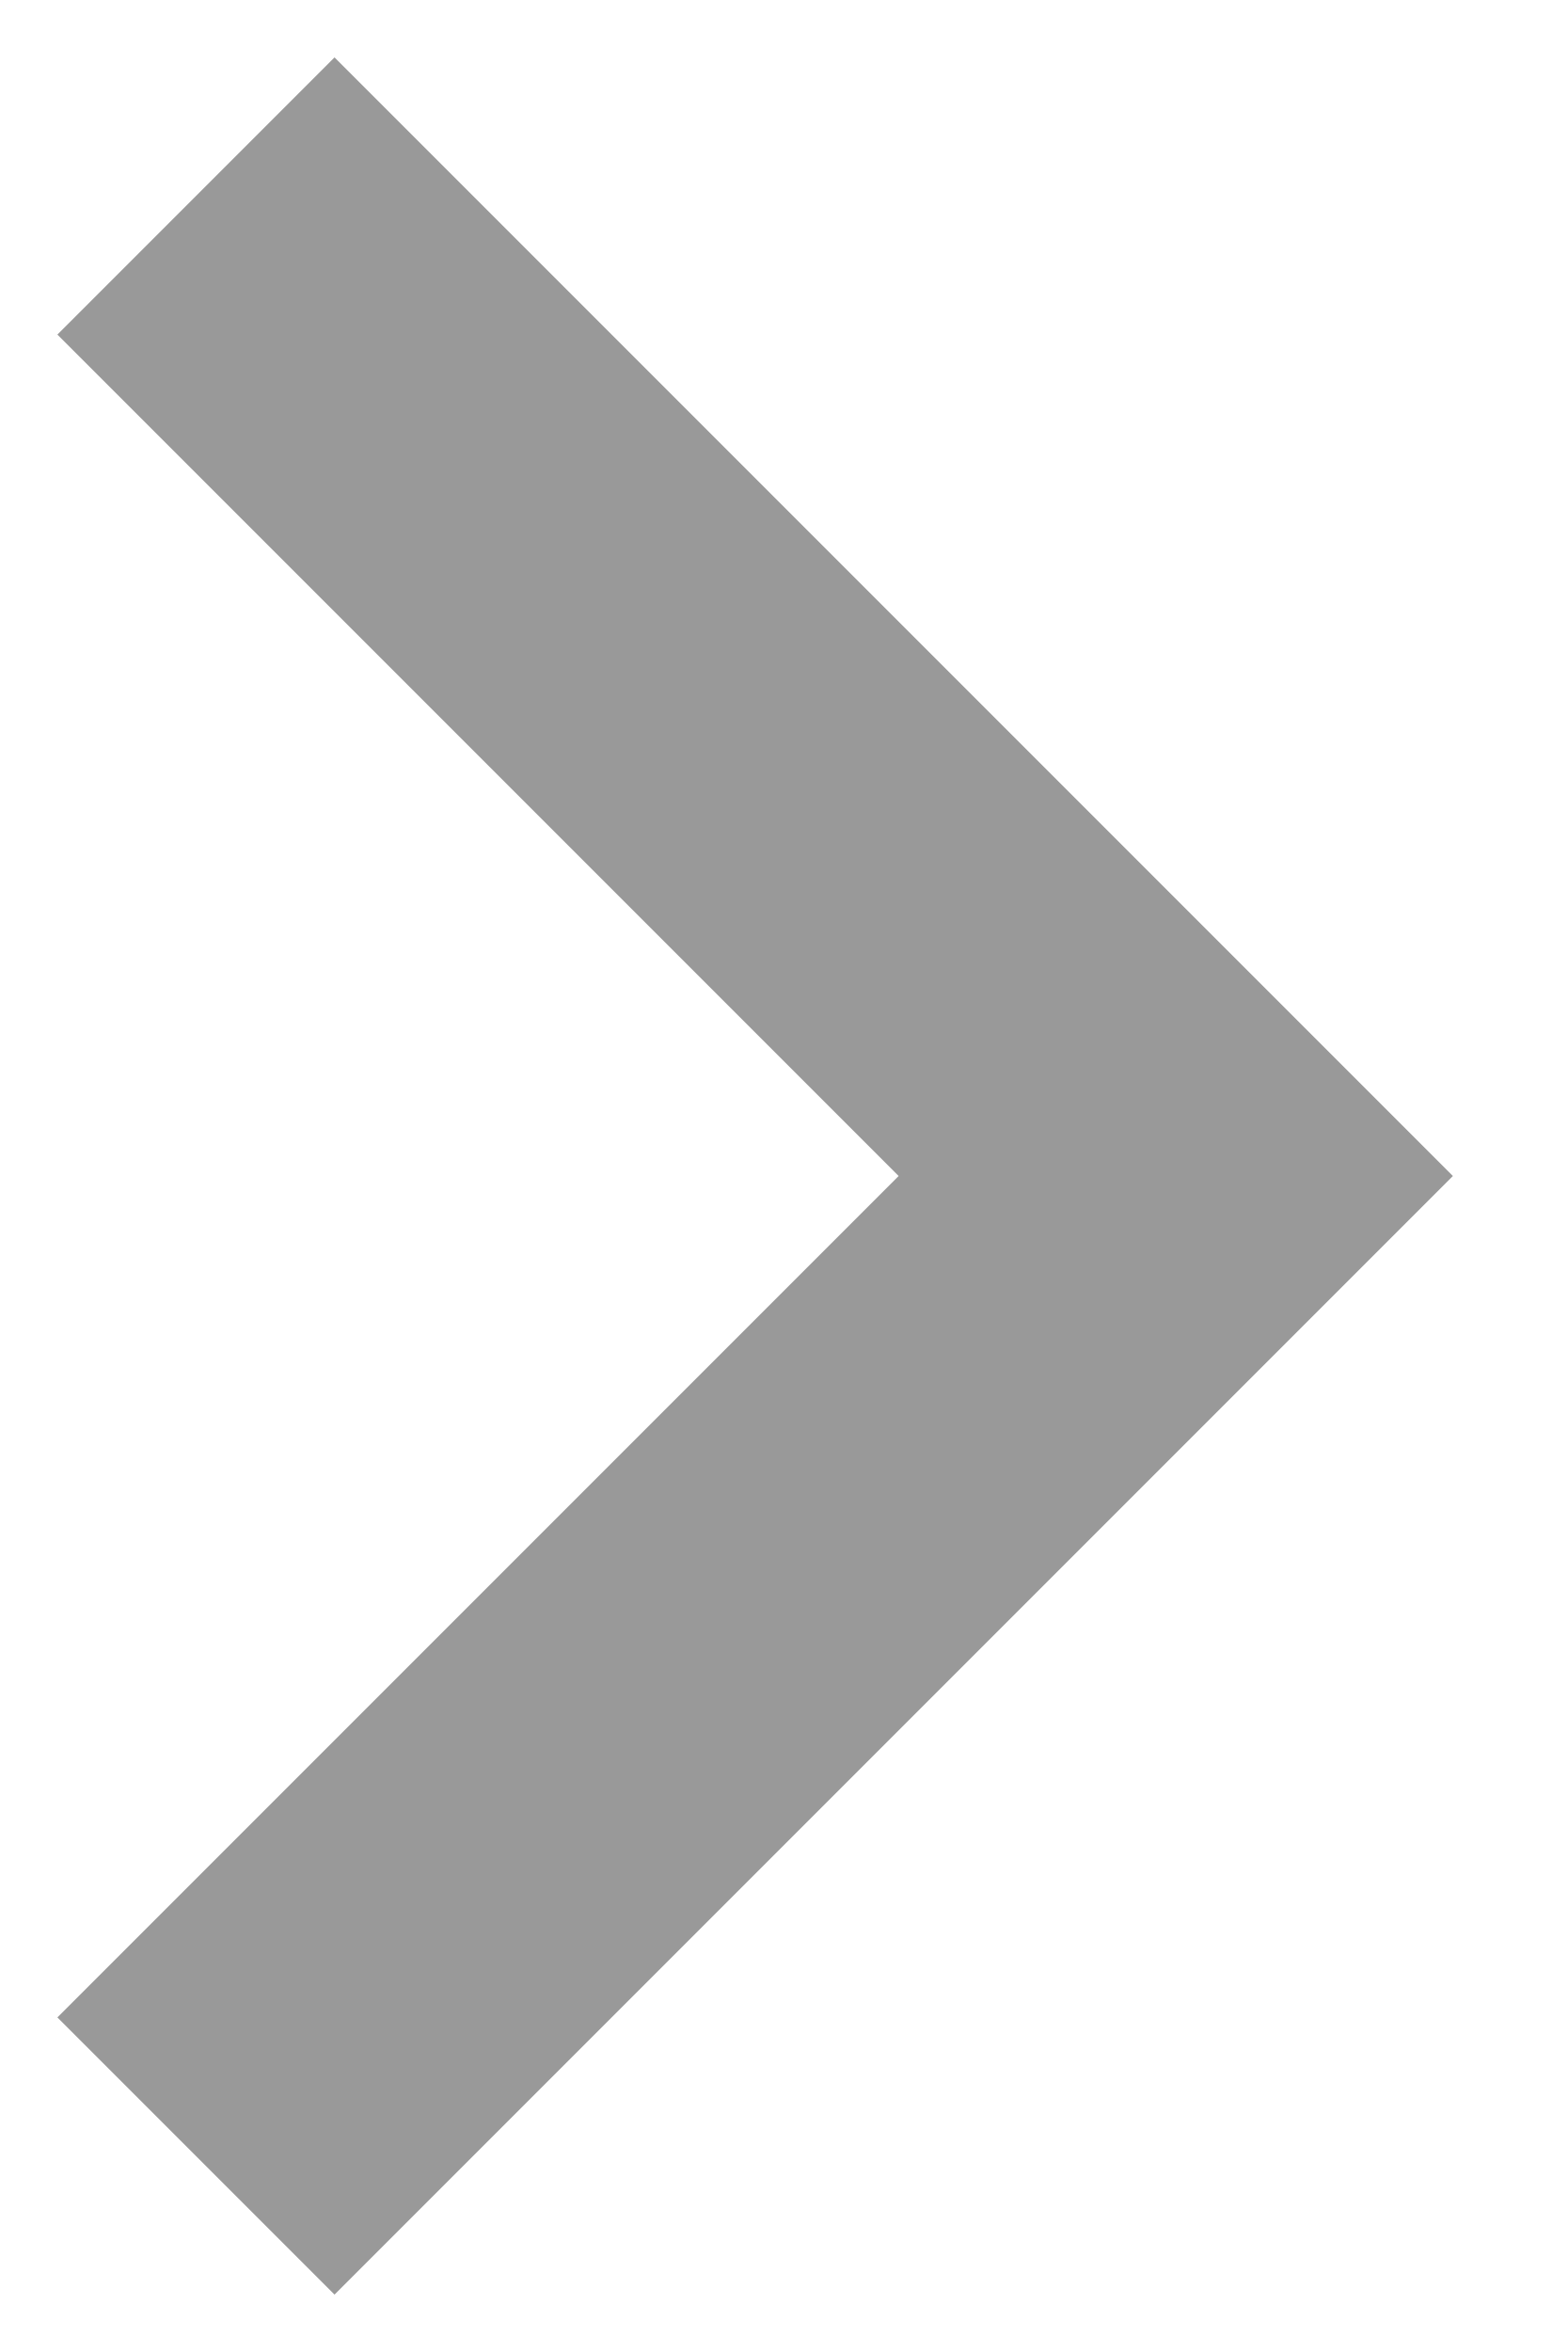
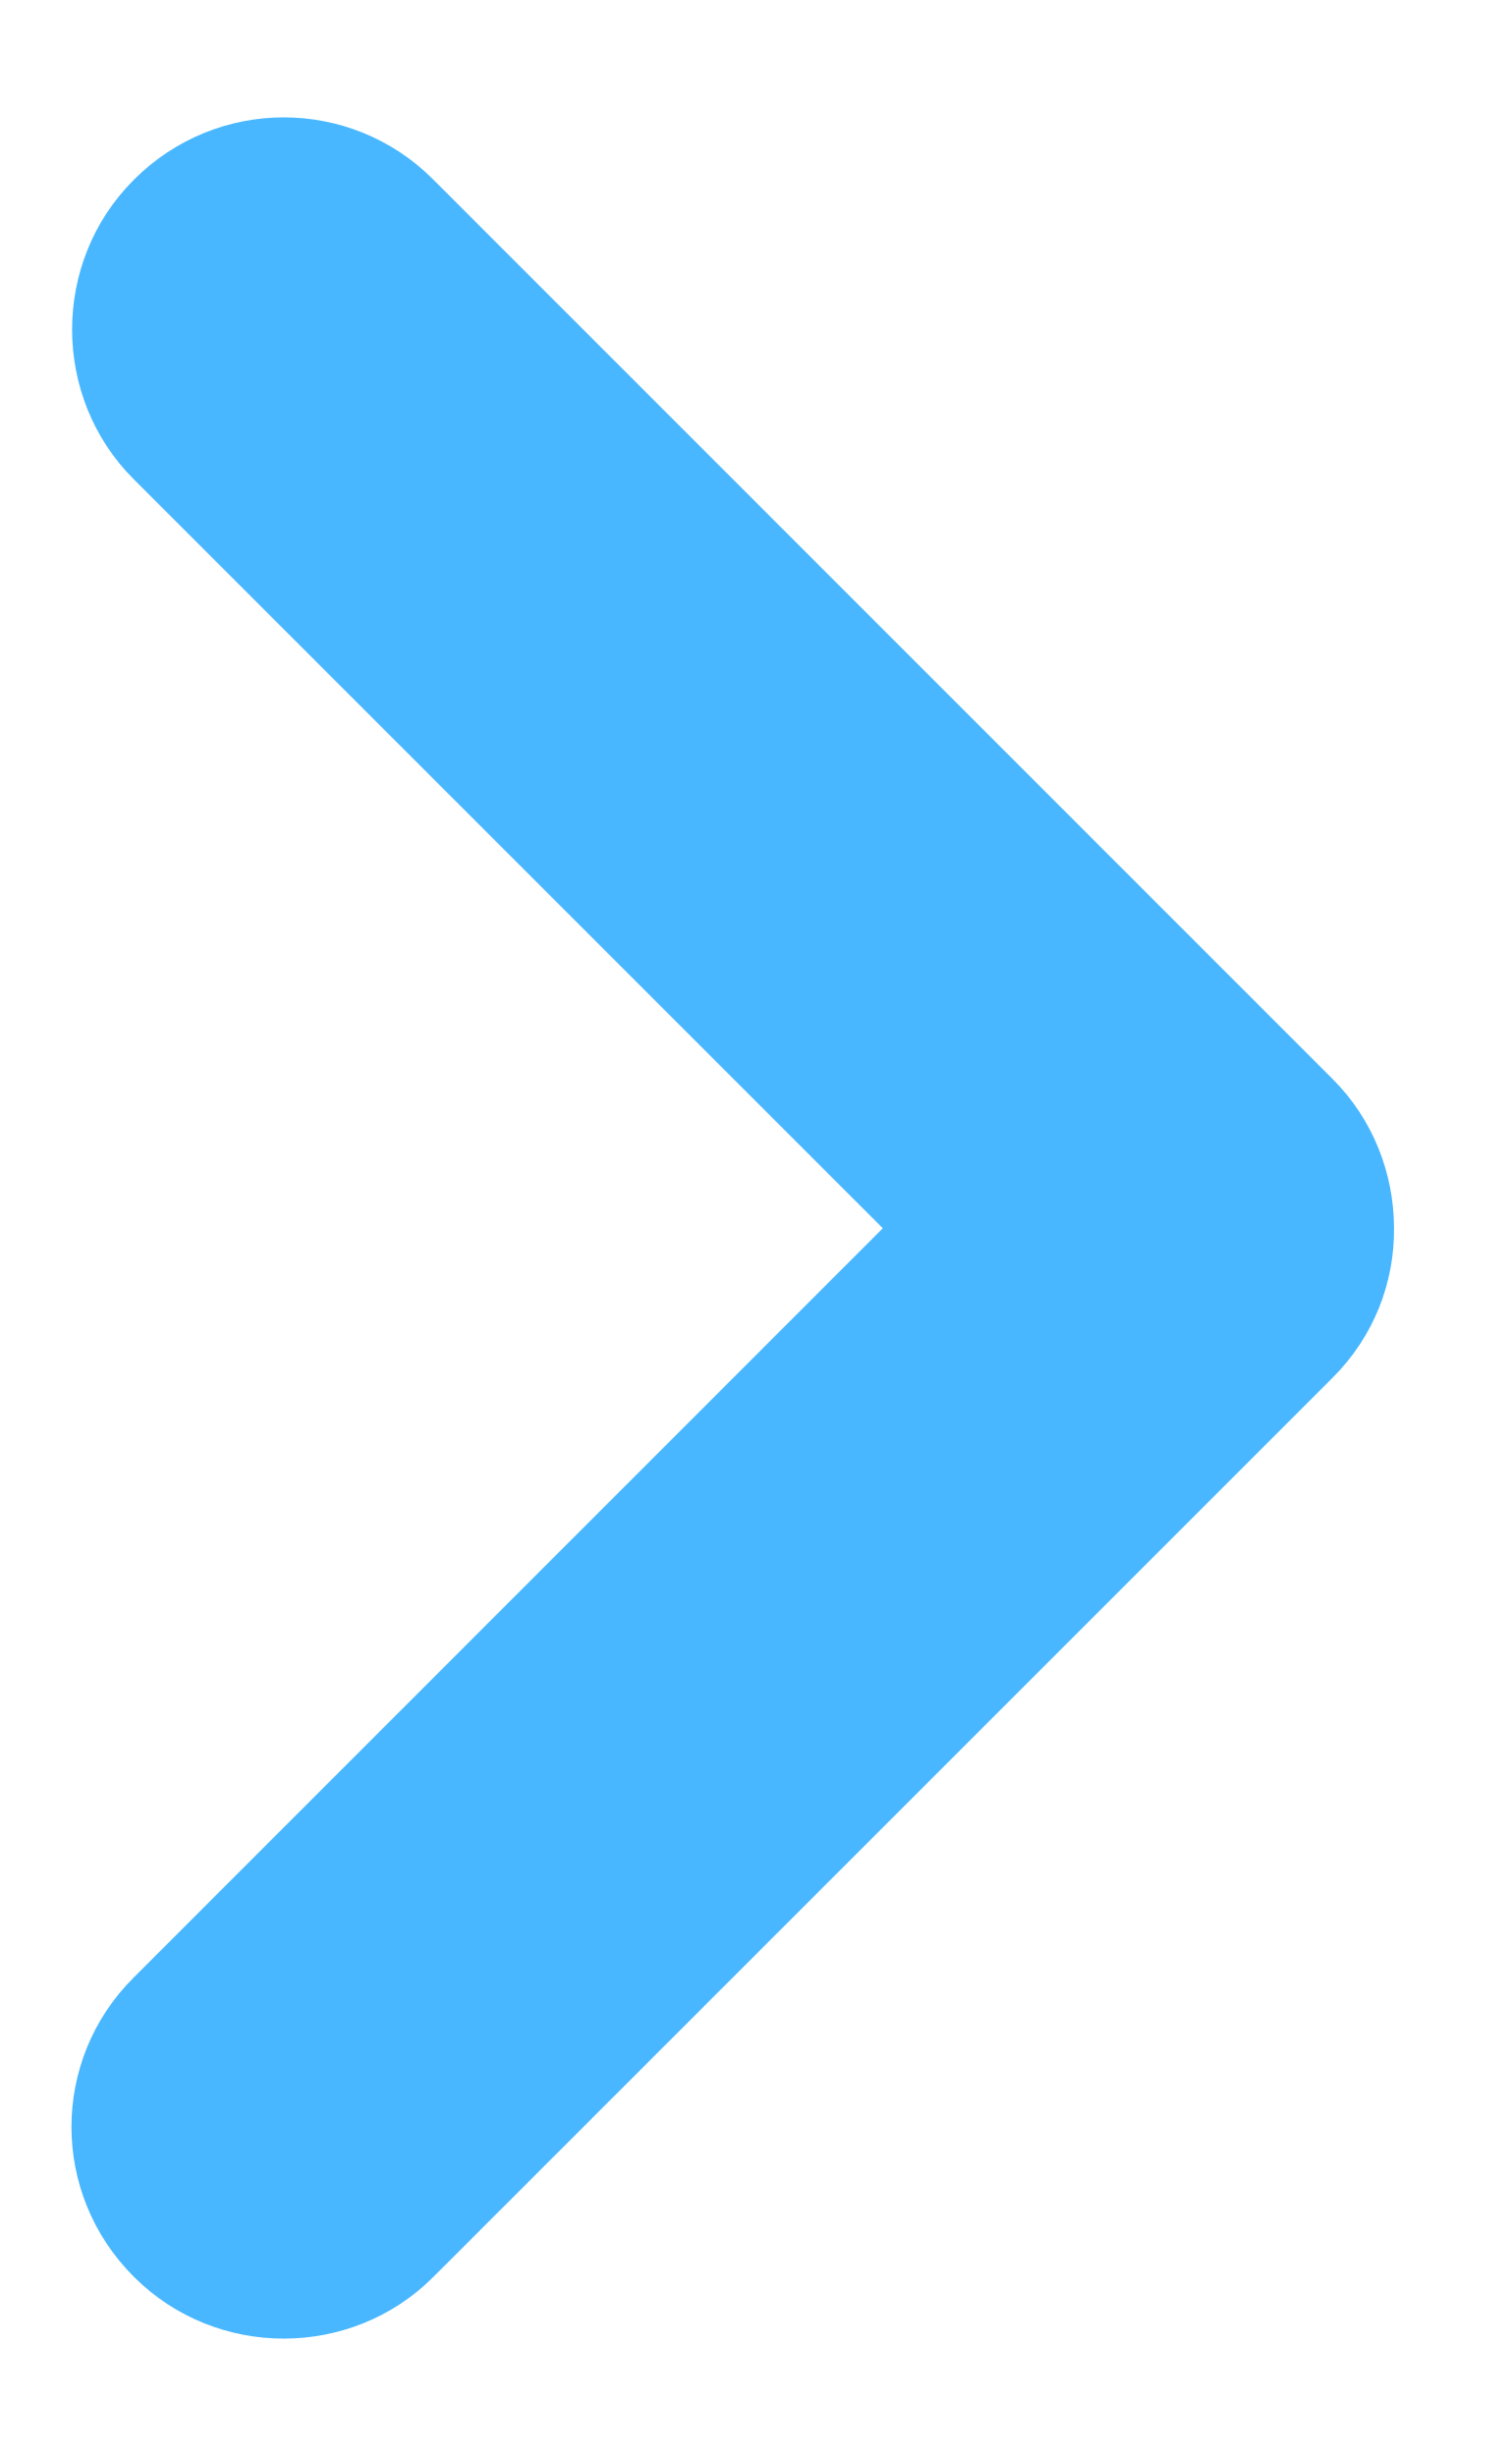
- <svg xmlns="http://www.w3.org/2000/svg" width="16px" height="24px" viewBox="0 0 16 24" version="1.1">
+ <svg xmlns="http://www.w3.org/2000/svg" width="8px" height="13px" viewBox="0 0 8 13" version="1.1">
  <defs />
  <g id="Page-1" stroke="none" stroke-width="1" fill="none" fill-rule="evenodd">
-     <path d="M2,2 L12,12 L2,22" id="Shape" stroke="#333333" stroke-width="4" opacity="0.5" />
+     <path d="M3.877,7.294 L7.843,3.328 C8.275,2.897 8.989,2.892 9.427,3.33 C9.868,3.771 9.866,4.477 9.429,4.914 L4.667,9.675 C4.452,9.89 4.166,9.999 3.88,10 C3.589,10.003 3.304,9.893 3.086,9.675 L-1.675,4.914 C-2.107,4.482 -2.111,3.768 -1.673,3.33 C-1.232,2.889 -0.526,2.891 -0.09,3.328 L3.877,7.294 L3.877,7.294 Z" id="Arrow-Up-Copy-2" fill="#49B7FF" transform="translate(3.878453, 6.5) rotate(-90) translate(-3.878453, -6.5) " />
  </g>
</svg>
